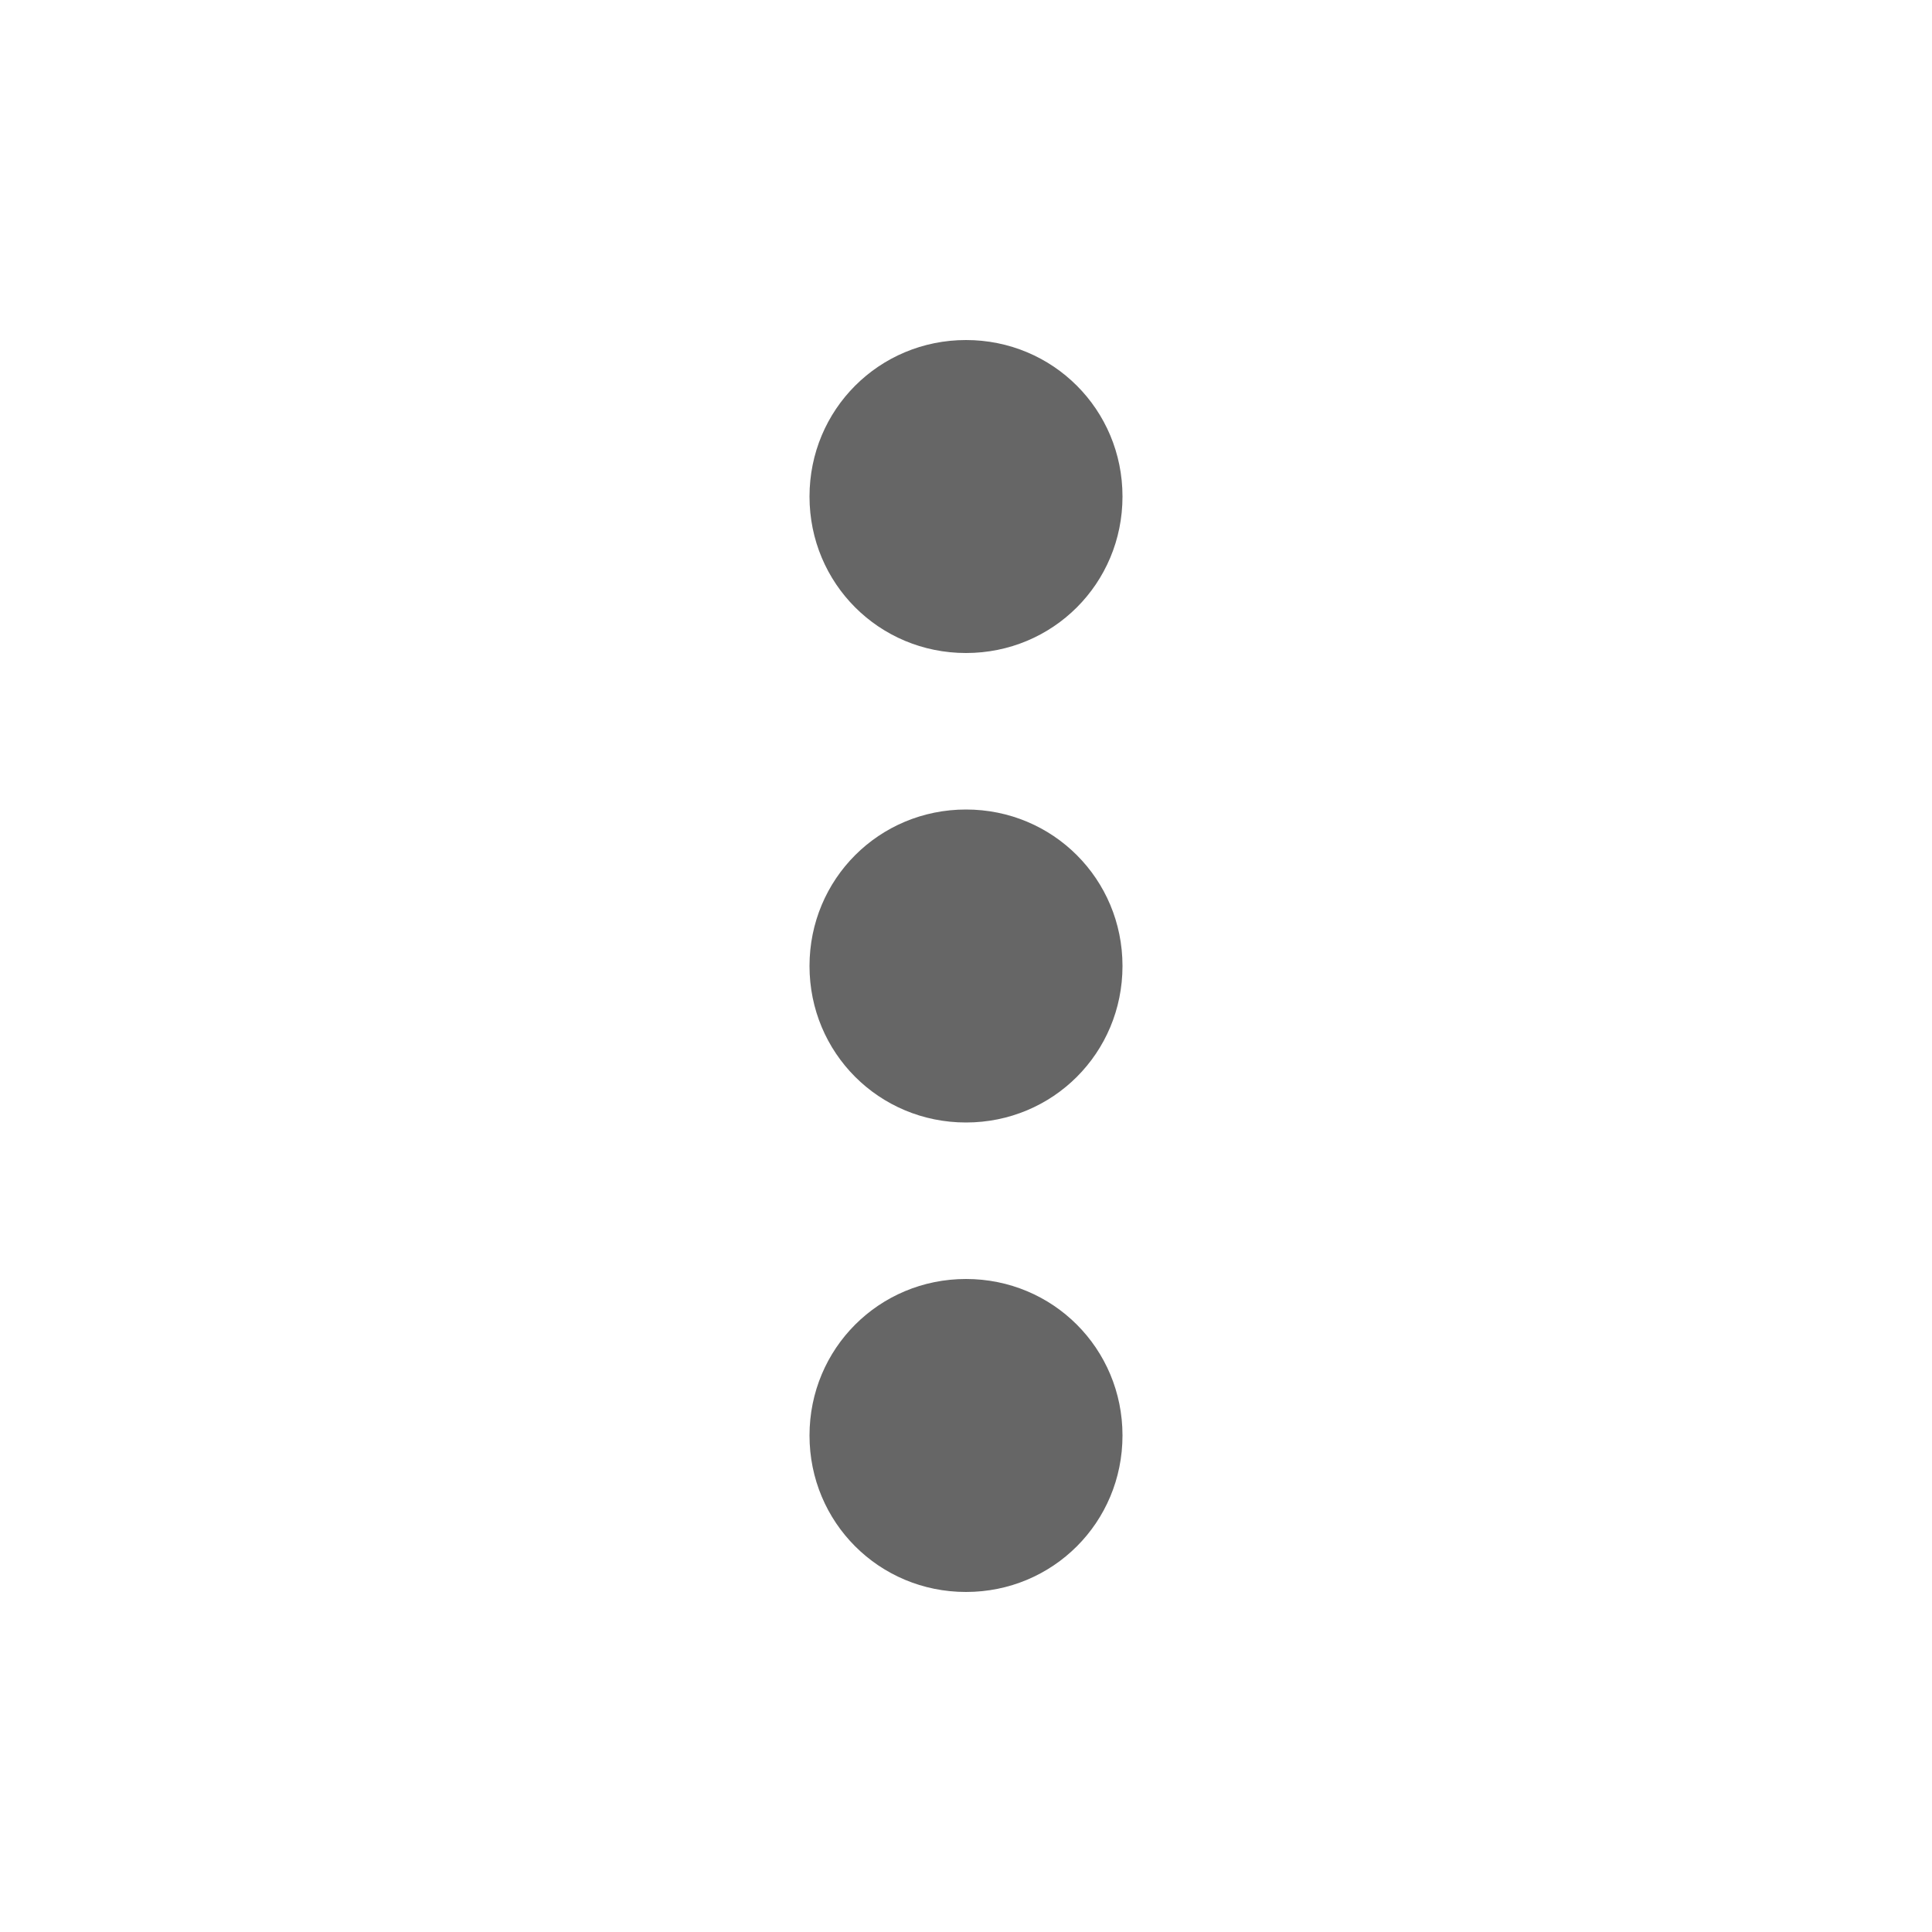
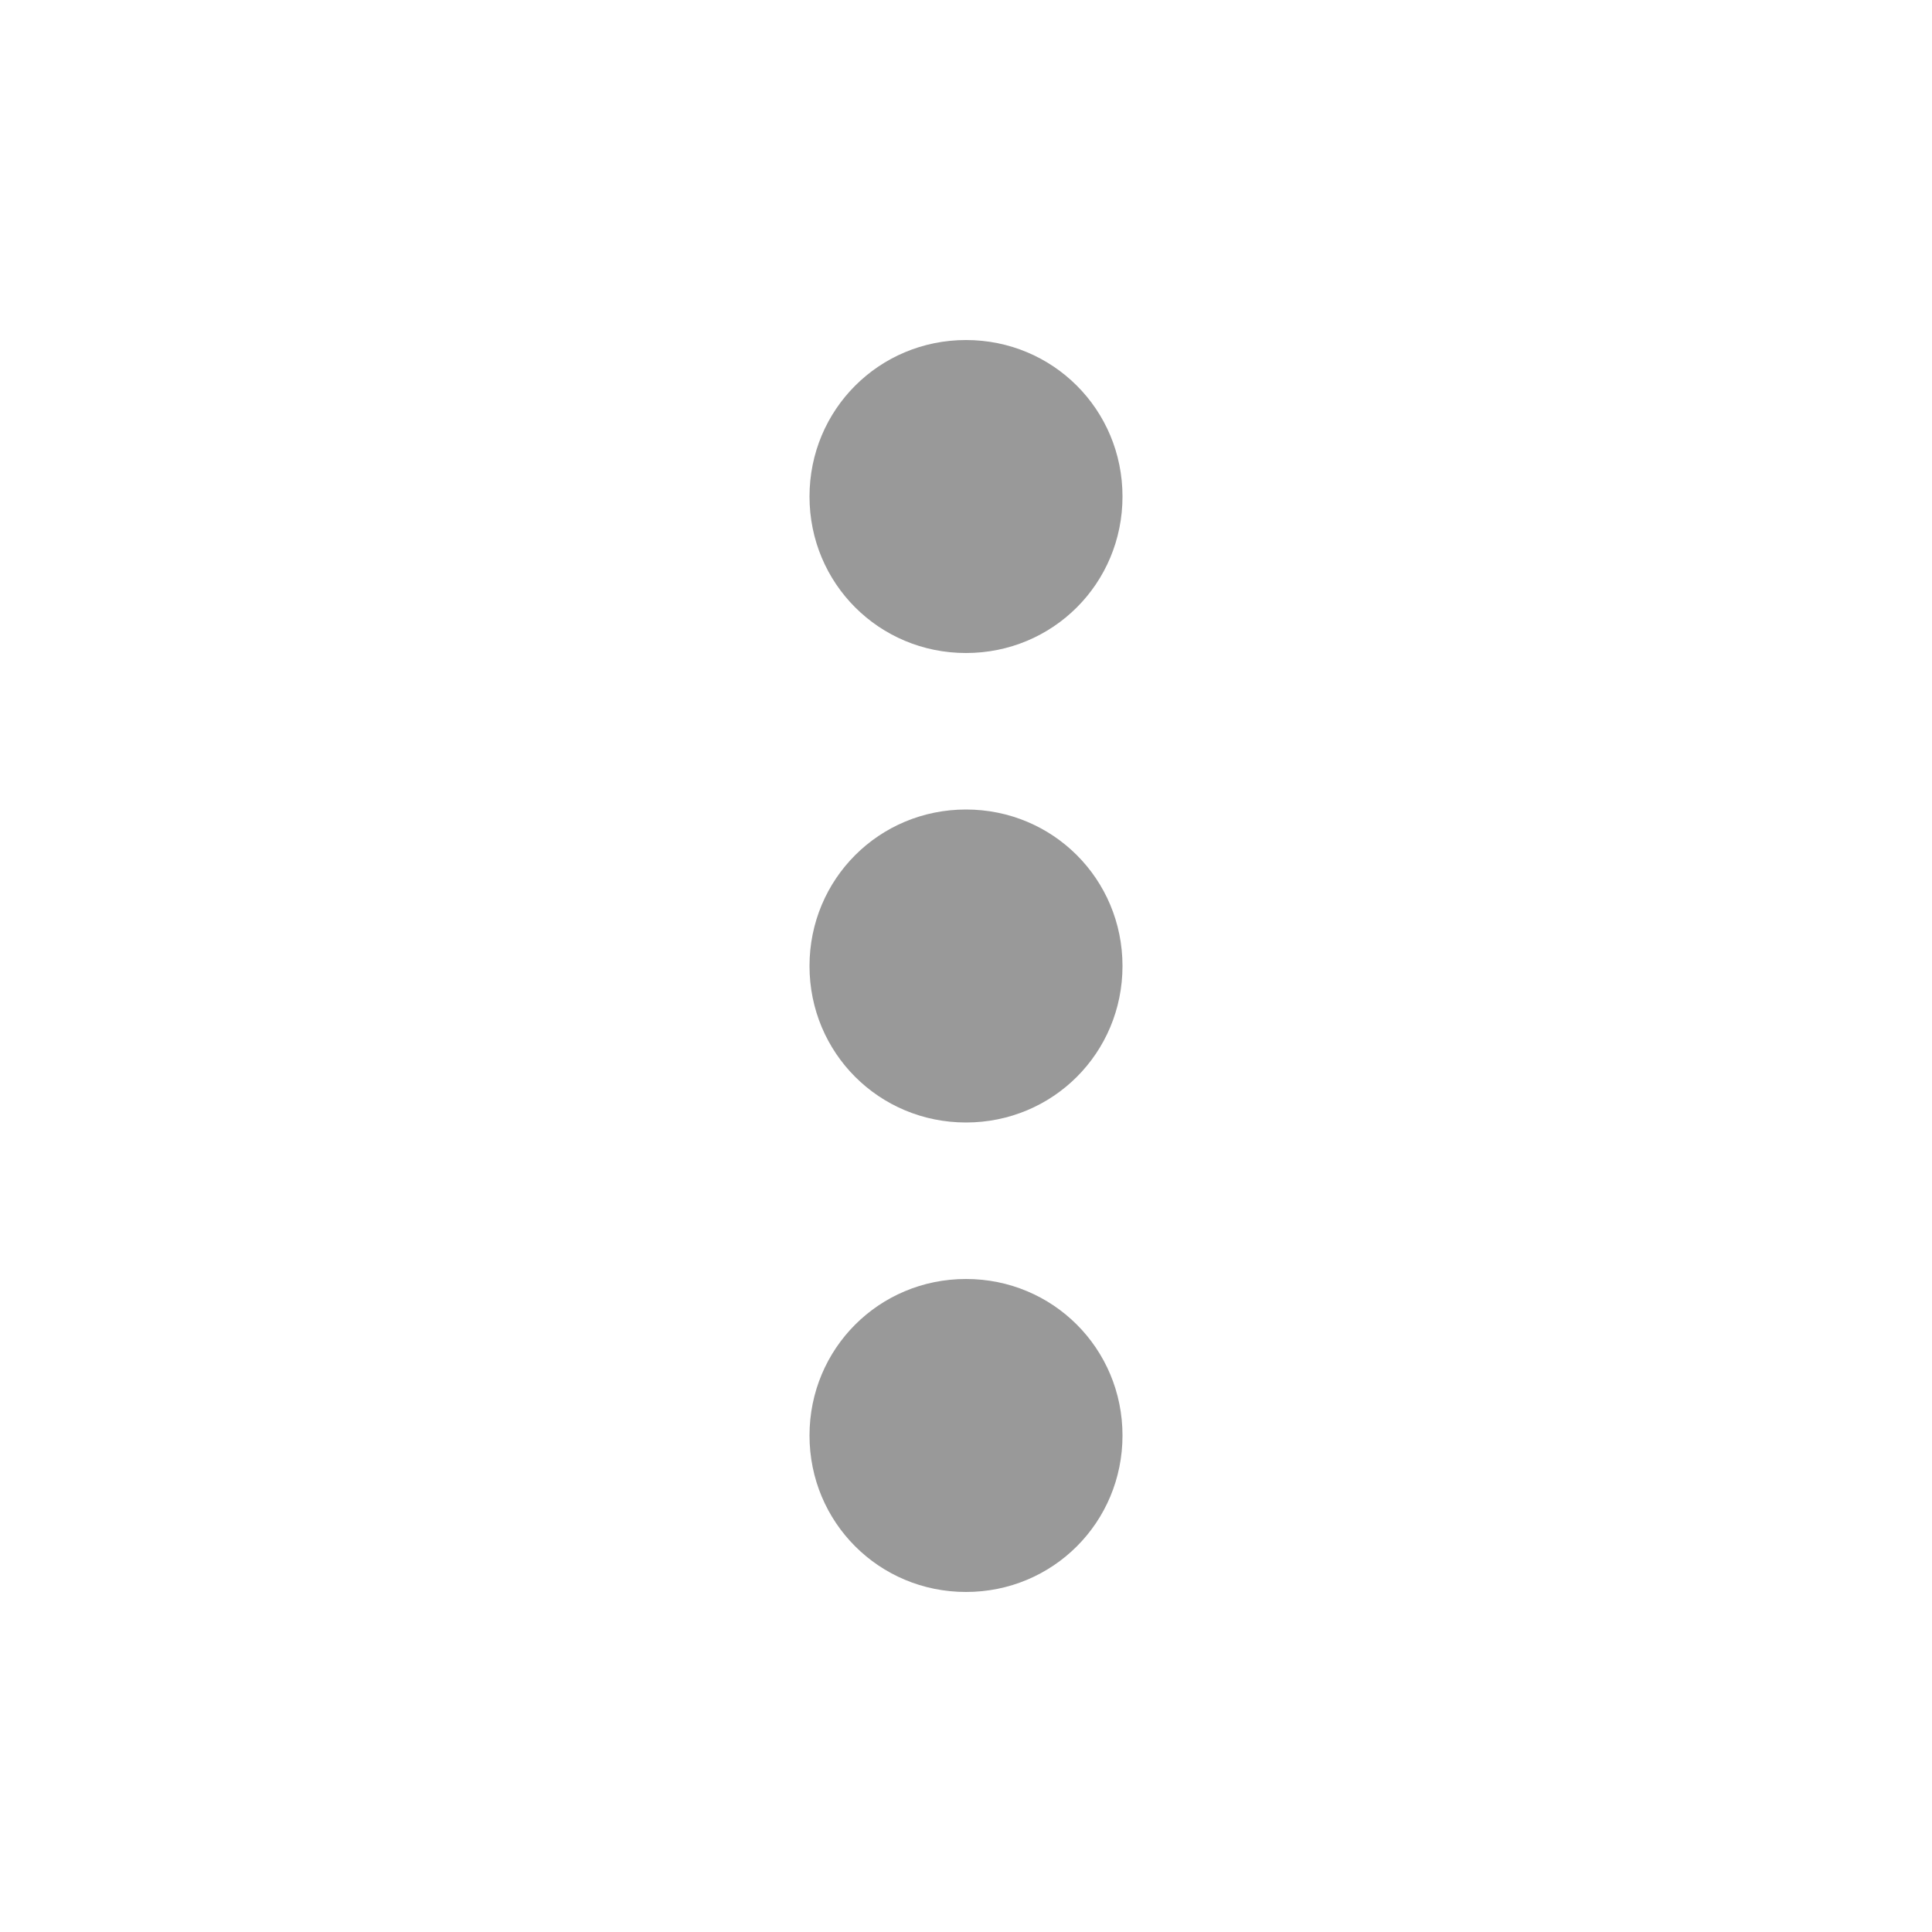
- <svg xmlns="http://www.w3.org/2000/svg" id="Layer_4" viewBox="0 0 100 100">
-   <style>
-     .st0{fill:#666666;}
-   </style>
-   <path d="M50 33.8c4.5 0 8.1-3.6 8.1-8.1s-3.6-8.1-8.1-8.1-8.1 3.6-8.1 8.1 3.6 8.1 8.1 8.1zm0 8.1c-4.5 0-8.1 3.6-8.1 8.1s3.6 8.1 8.1 8.1 8.1-3.6 8.1-8.1-3.6-8.1-8.1-8.1zm0 24.3c-4.5 0-8.1 3.6-8.1 8.1s3.6 8.1 8.1 8.1 8.1-3.6 8.1-8.1-3.6-8.1-8.1-8.1z" class="st0" />
+ <svg xmlns="http://www.w3.org/2000/svg" viewBox="0 0 100 100">
+   <path d="m50 33.8c4.5 0 8.1-3.6 8.1-8.1s-3.6-8.1-8.1-8.1-8.1 3.6-8.1 8.1 3.6 8.1 8.1 8.1m0 8.1c-4.5 0-8.1 3.6-8.1 8.1s3.6 8.1 8.1 8.1 8.1-3.6 8.1-8.1-3.6-8.1-8.1-8.1m0 24.3c-4.5 0-8.1 3.6-8.1 8.1s3.6 8.1 8.1 8.1 8.1-3.6 8.1-8.1-3.6-8.1-8.1-8.1" style="fill:#999" />
</svg>
